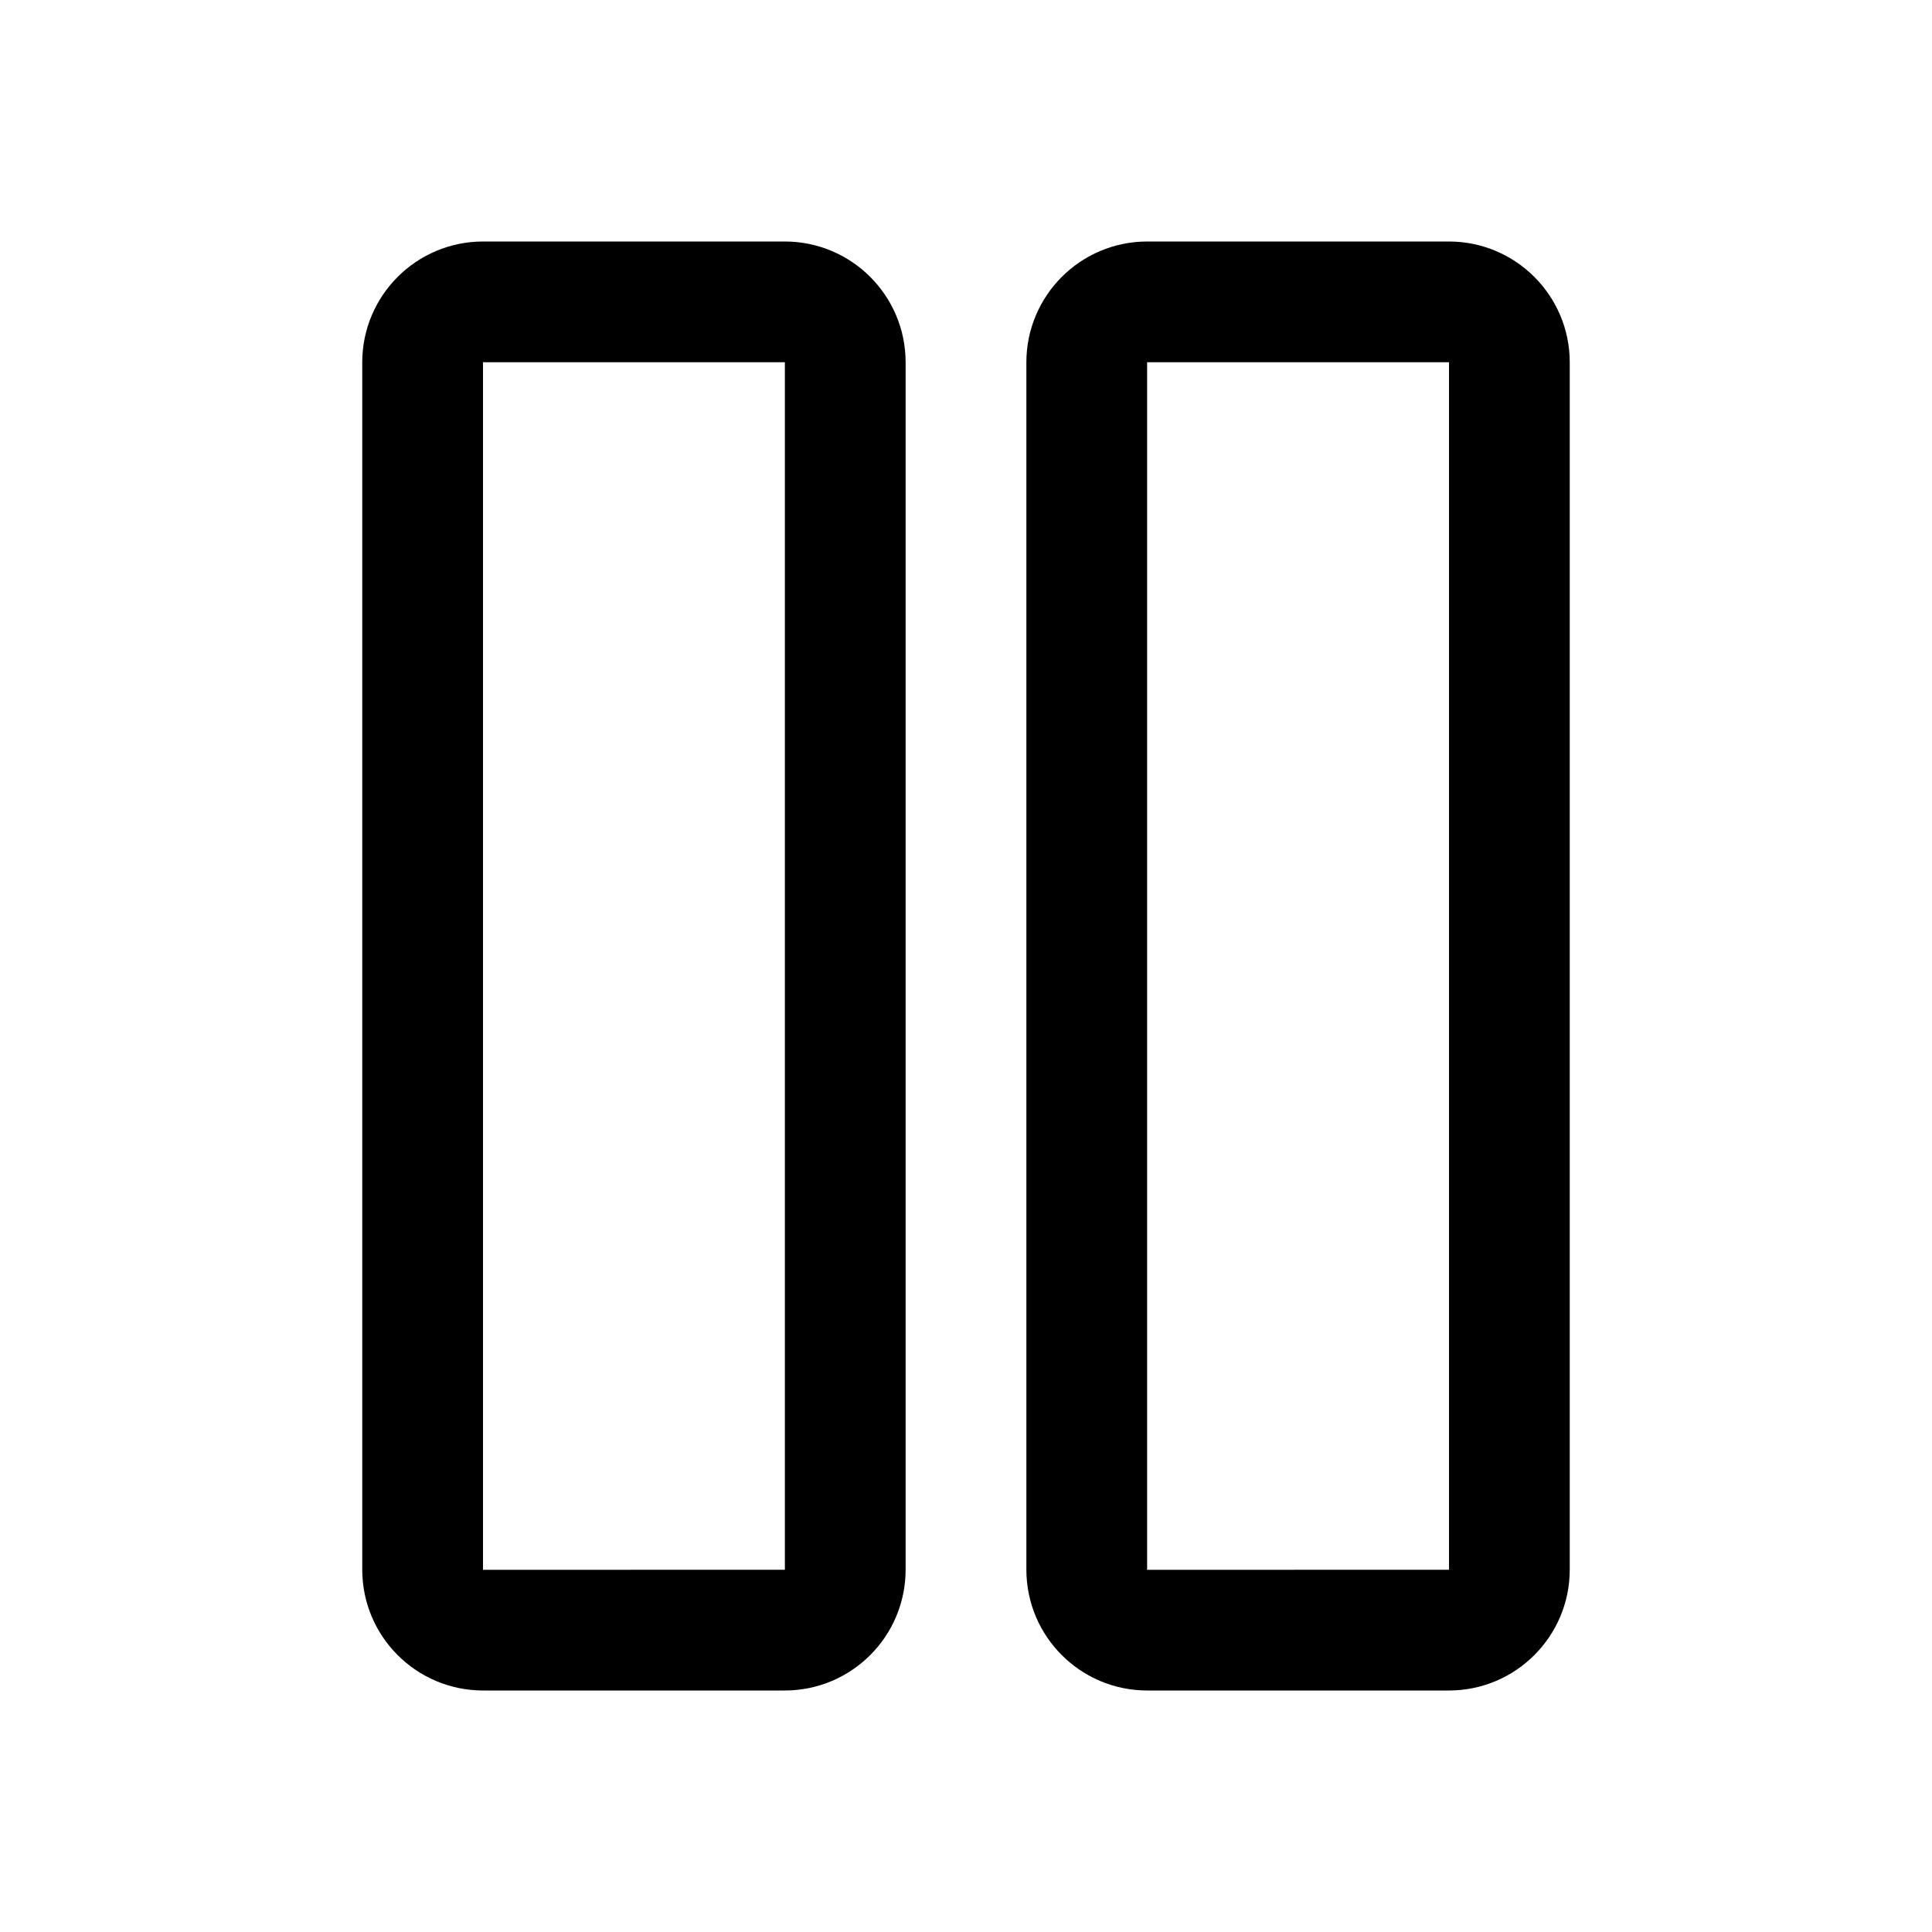
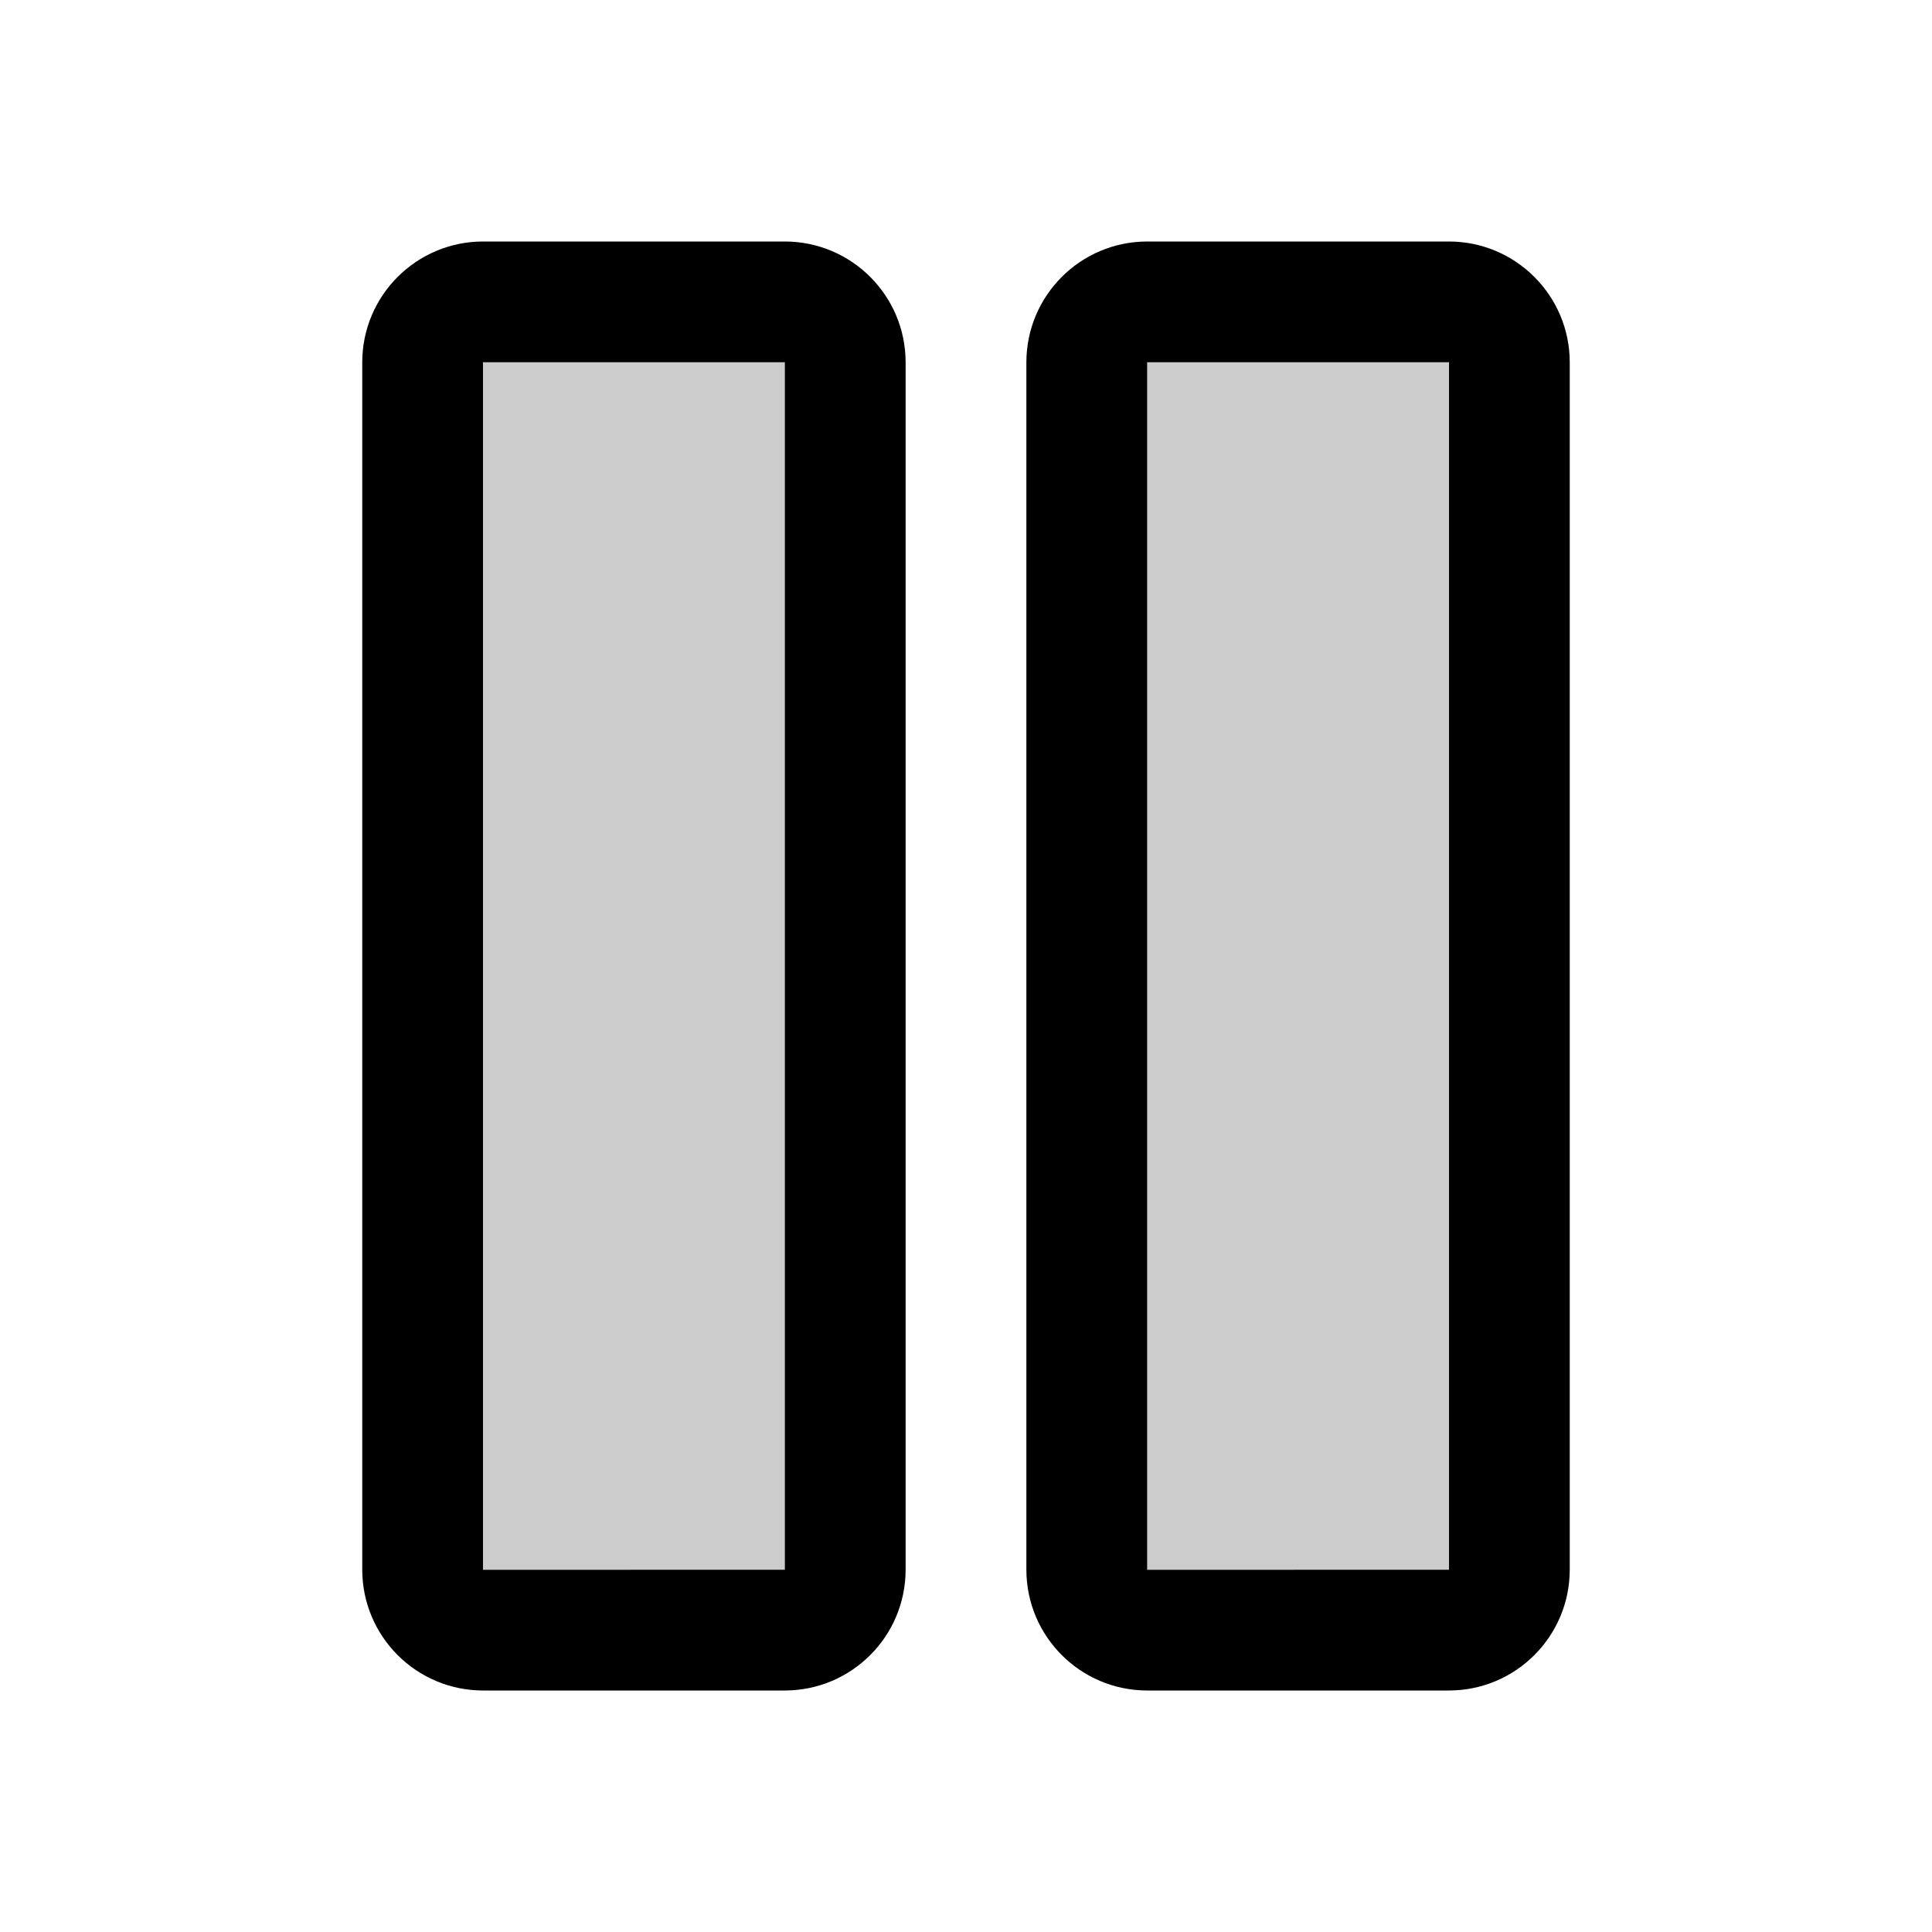
<svg xmlns="http://www.w3.org/2000/svg" viewBox="0 0 256 256" fill="currentColor">
-   <rect x="-4" y="100" rx="8" transform="translate(212 44) rotate(90)" opacity="0.2" />
-   <rect x="84" y="100" rx="8" transform="translate(300 -44) rotate(90)" opacity="0.2" />
+   <rect x="-4" y="100" width="176" height="56" rx="8" transform="translate(212 44) rotate(90)" opacity="0.2" />
+   <rect x="84" y="100" width="176" height="56" rx="8" transform="translate(300 -44) rotate(90)" opacity="0.2" />
  <path d="M104,32H64A16.018,16.018,0,0,0,48,48V208a16.018,16.018,0,0,0,16,16h40a16.018,16.018,0,0,0,16-16V48A16.018,16.018,0,0,0,104,32Zm0,176-40.0.01L64,208V48h40ZM192,32H152a16.018,16.018,0,0,0-16,16V208a16.018,16.018,0,0,0,16,16h40a16.018,16.018,0,0,0,16-16V48A16.018,16.018,0,0,0,192,32Zm0,176-40.0.01L152,208V48h40Z" />
</svg>
